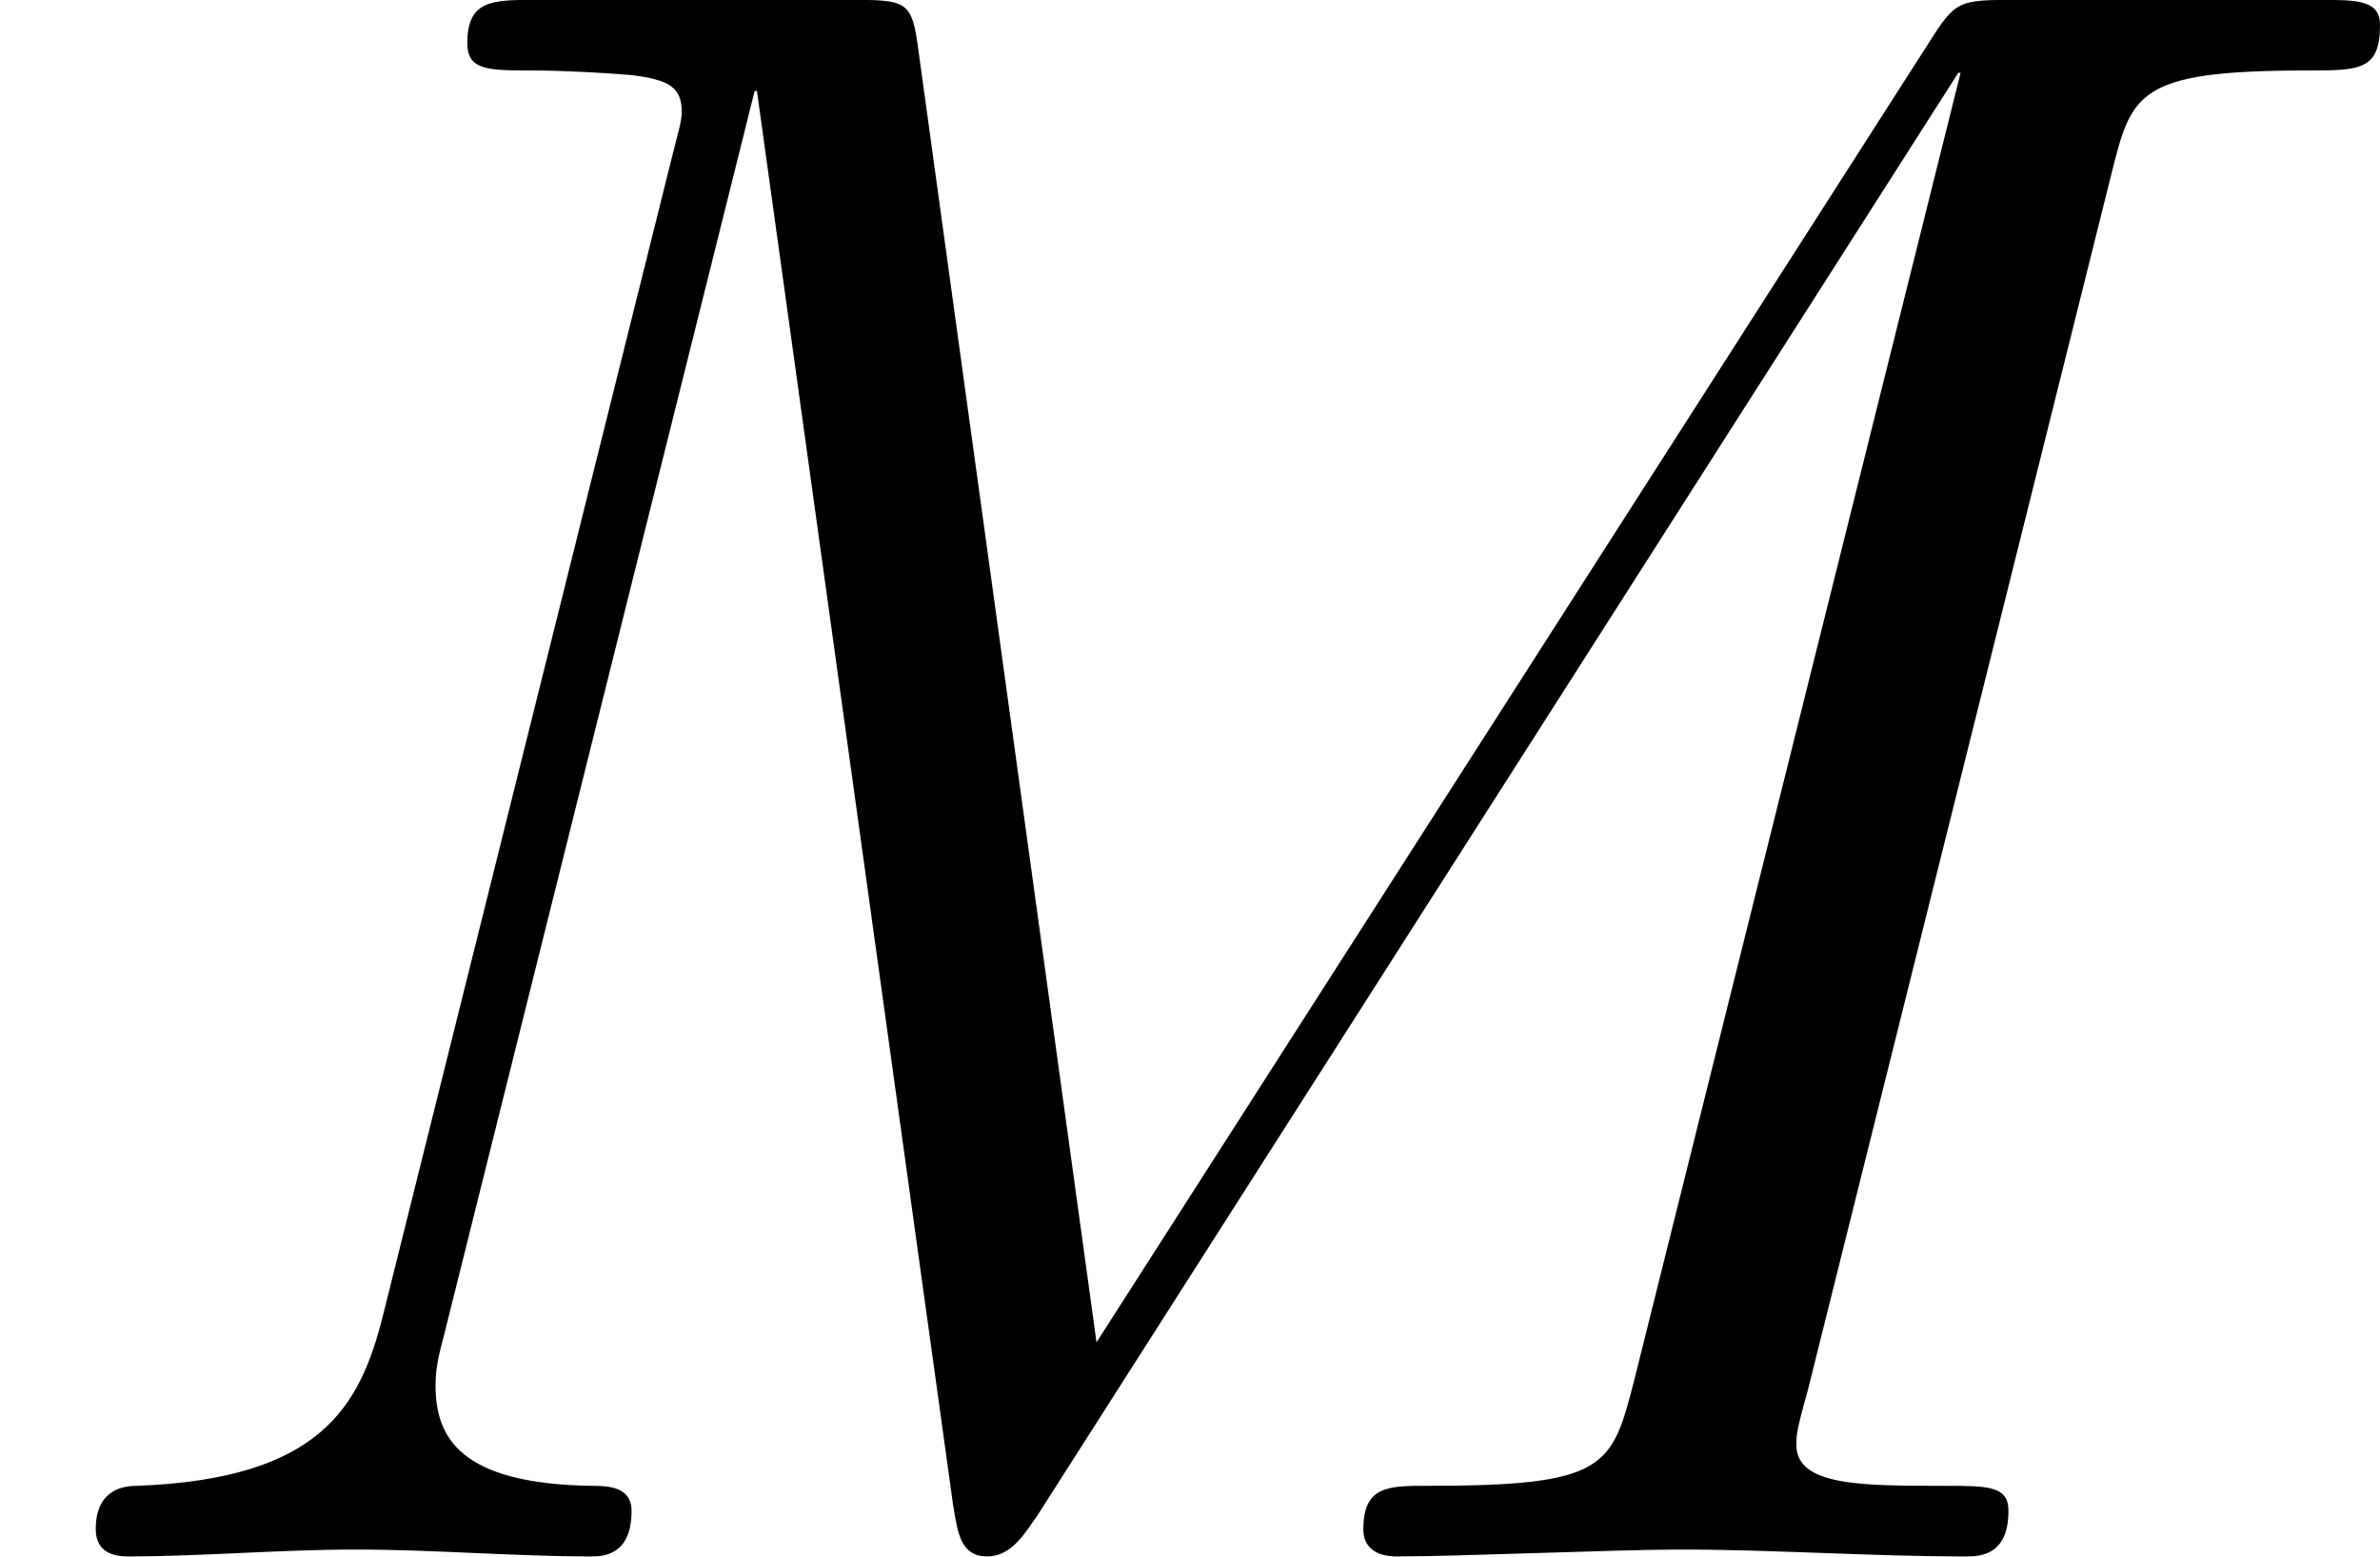
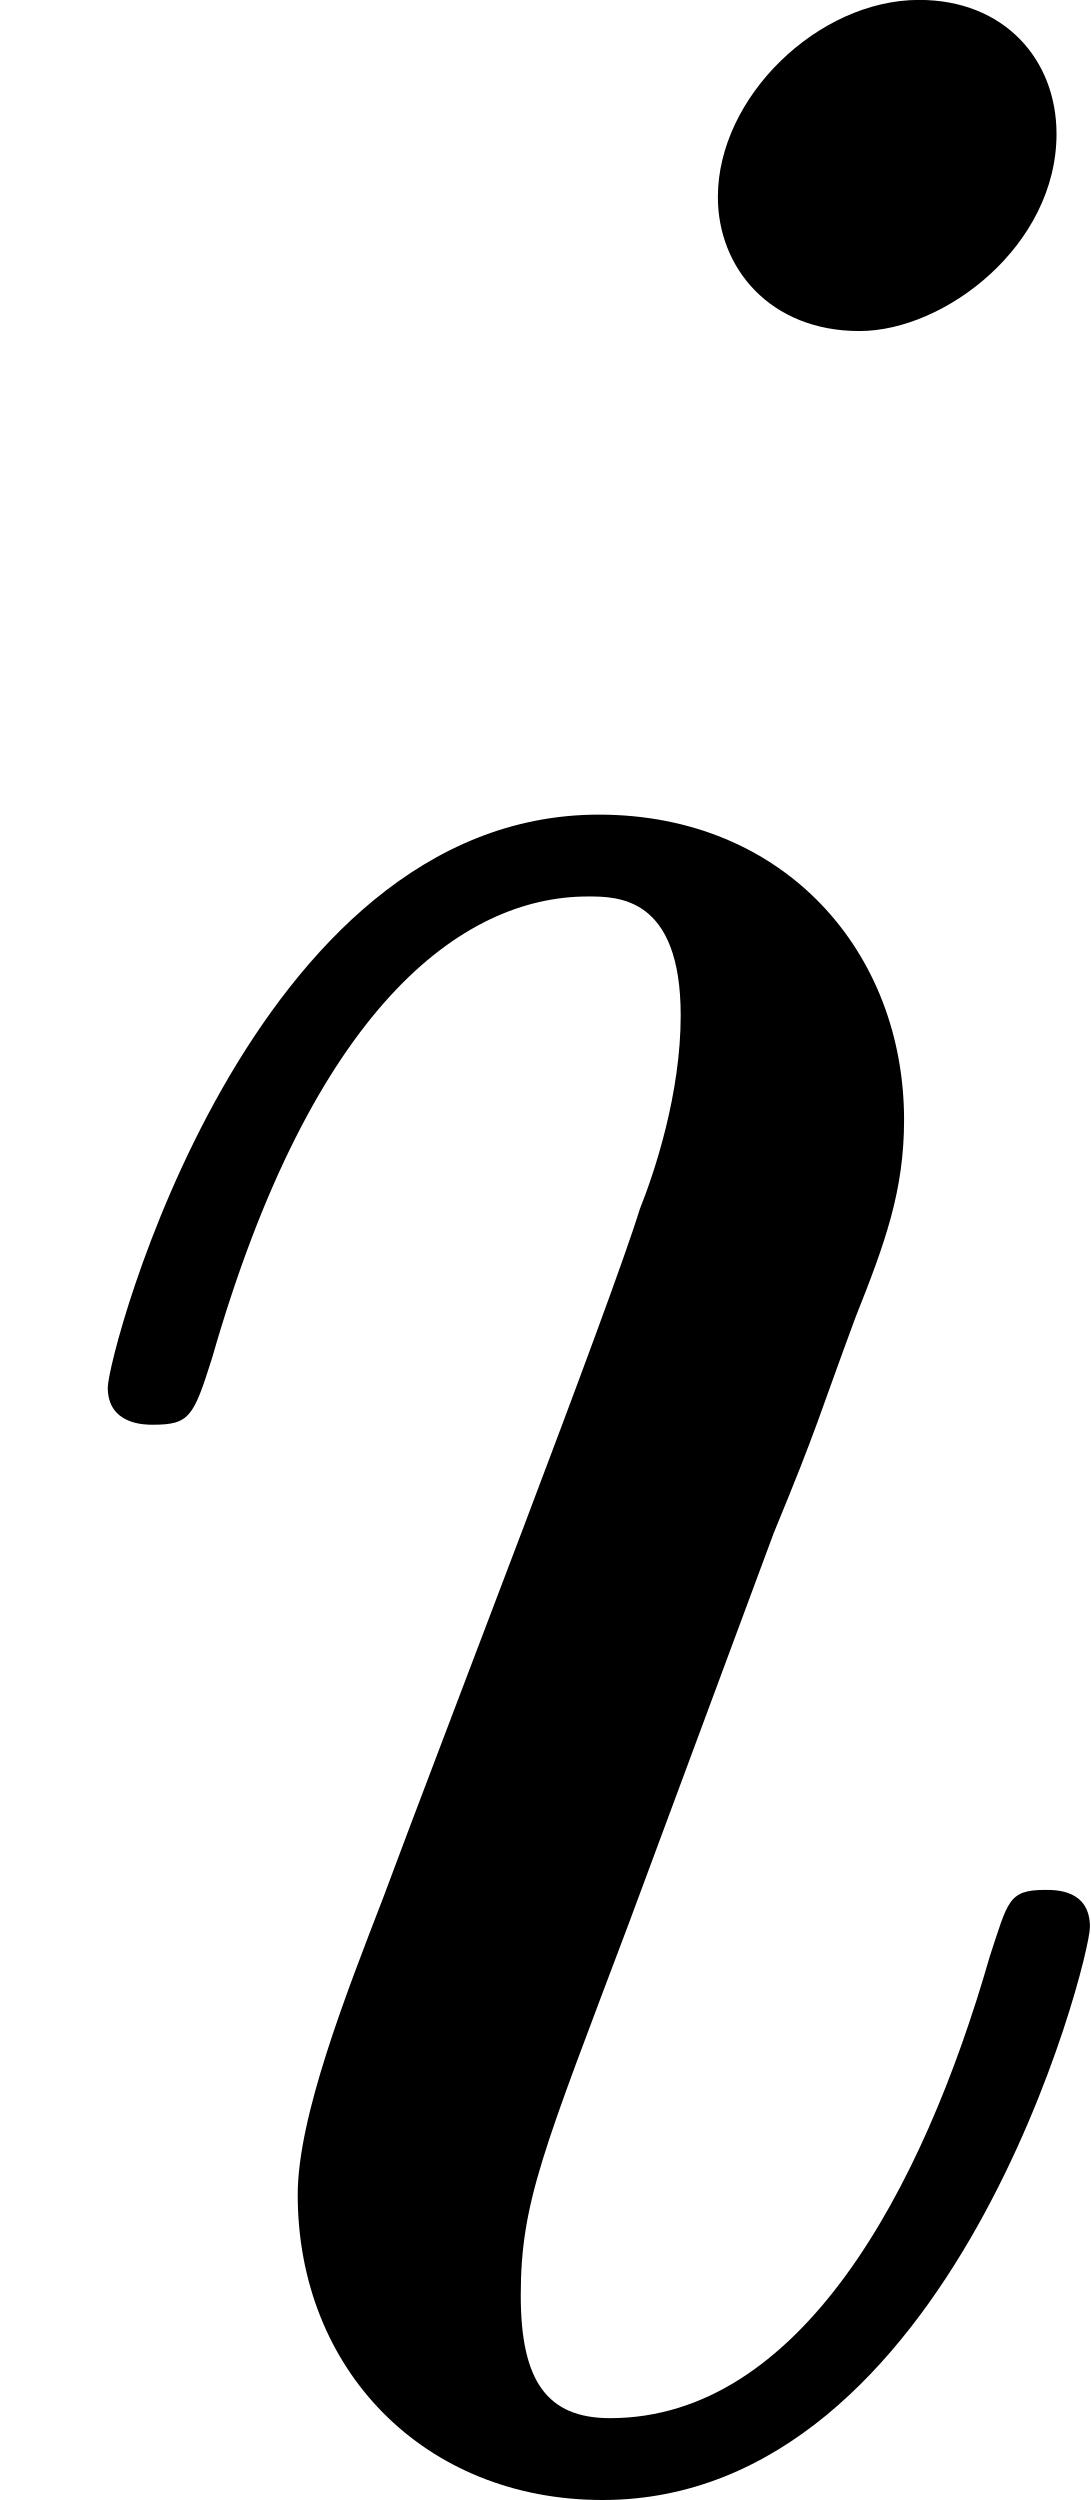
- <svg xmlns="http://www.w3.org/2000/svg" xmlns:xlink="http://www.w3.org/1999/xlink" version="1.1" width="15.945pt" height="10.431pt" viewBox="15.156 609.957 15.945 10.431">
+ <svg xmlns="http://www.w3.org/2000/svg" xmlns:xlink="http://www.w3.org/1999/xlink" version="1.1" width="4.475pt" height="10.263pt" viewBox="0 468.026 4.475 10.263">
  <defs>
-     <path id="g18-77" d="M10.102-6.611C10.2-7.004 10.222-7.113 11.04-7.113C11.291-7.113 11.389-7.113 11.389-7.331C11.389-7.451 11.28-7.451 11.095-7.451H9.655C9.371-7.451 9.36-7.451 9.229-7.244L5.247-1.025L4.396-7.2C4.364-7.451 4.342-7.451 4.058-7.451H2.564C2.356-7.451 2.236-7.451 2.236-7.244C2.236-7.113 2.335-7.113 2.553-7.113C2.695-7.113 2.891-7.102 3.022-7.091C3.196-7.069 3.262-7.036 3.262-6.916C3.262-6.873 3.251-6.84 3.218-6.709L1.833-1.156C1.724-.72 1.538-.371 .655-.338C.6-.338 .458-.327 .458-.131C.458-.033 .524 0 .611 0C.96 0 1.342-.033 1.702-.033C2.073-.033 2.465 0 2.825 0C2.88 0 3.022 0 3.022-.218C3.022-.338 2.902-.338 2.825-.338C2.204-.349 2.084-.567 2.084-.818C2.084-.895 2.095-.949 2.127-1.069L3.611-7.015H3.622L4.56-.251C4.582-.12 4.593 0 4.724 0C4.844 0 4.909-.12 4.964-.196L9.371-7.102H9.382L7.822-.851C7.713-.425 7.691-.338 6.829-.338C6.644-.338 6.524-.338 6.524-.131C6.524 0 6.655 0 6.687 0C6.993 0 7.735-.033 8.04-.033C8.487-.033 8.956 0 9.404 0C9.469 0 9.611 0 9.611-.218C9.611-.338 9.513-.338 9.305-.338C8.902-.338 8.596-.338 8.596-.535C8.596-.578 8.596-.6 8.651-.796L10.102-6.611Z" />
+     <path id="g18-105" d="M3.098-6.818C3.098-7.036 2.945-7.211 2.695-7.211C2.4-7.211 2.105-6.927 2.105-6.633C2.105-6.425 2.258-6.24 2.52-6.24C2.771-6.24 3.098-6.491 3.098-6.818ZM2.269-2.716C2.4-3.033 2.4-3.055 2.509-3.349C2.596-3.567 2.651-3.72 2.651-3.927C2.651-4.418 2.302-4.822 1.756-4.822C.731-4.822 .316-3.24 .316-3.142C.316-3.033 .425-3.033 .447-3.033C.556-3.033 .567-3.055 .622-3.229C.916-4.255 1.353-4.582 1.724-4.582C1.811-4.582 1.996-4.582 1.996-4.233C1.996-4.004 1.92-3.775 1.876-3.665C1.789-3.382 1.298-2.116 1.124-1.647C1.015-1.364 .873-1.004 .873-.775C.873-.262 1.244 .12 1.767 .12C2.793 .12 3.196-1.462 3.196-1.56C3.196-1.669 3.098-1.669 3.065-1.669C2.956-1.669 2.956-1.636 2.902-1.473C2.705-.785 2.345-.12 1.789-.12C1.604-.12 1.527-.229 1.527-.48C1.527-.753 1.593-.905 1.844-1.571L2.269-2.716Z" />
  </defs>
  <g id="page1" transform="matrix(1.4 0 0 1.4 0 0)">
-     <use x="10.826" y="443.134" xlink:href="#g18-77" />
+     <use x="0" y="341.515" xlink:href="#g18-105" />
  </g>
</svg>
